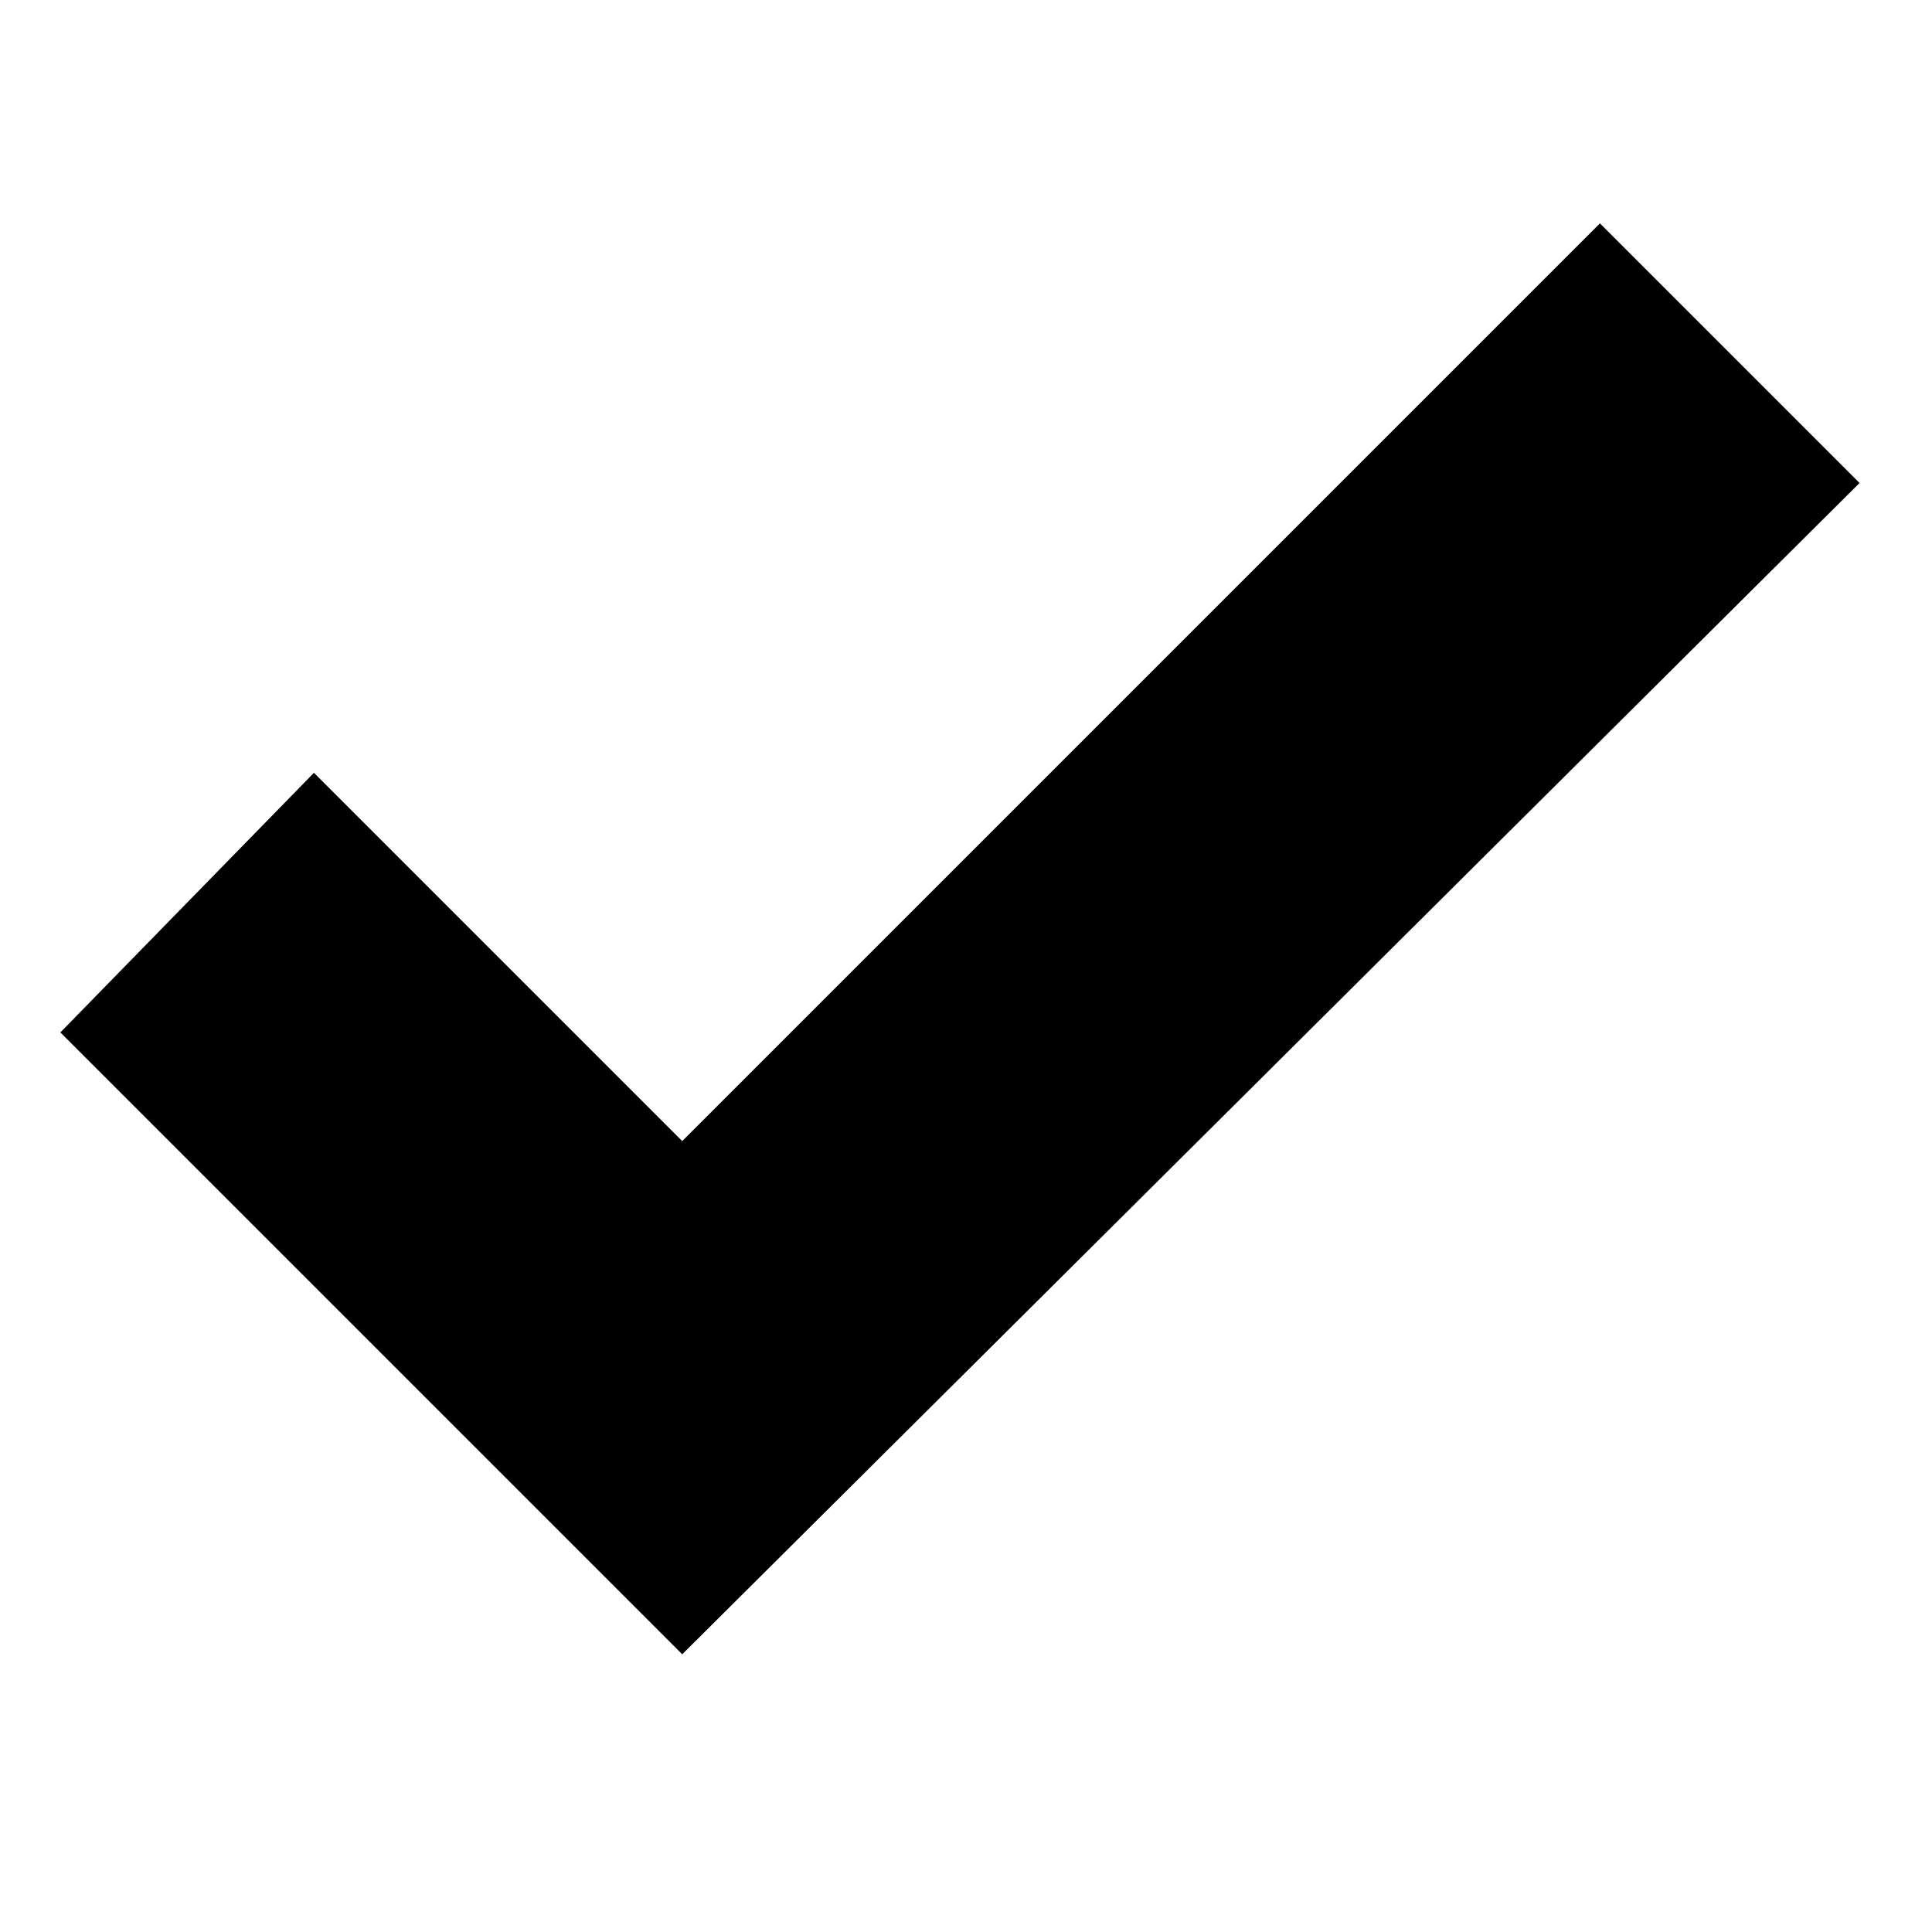
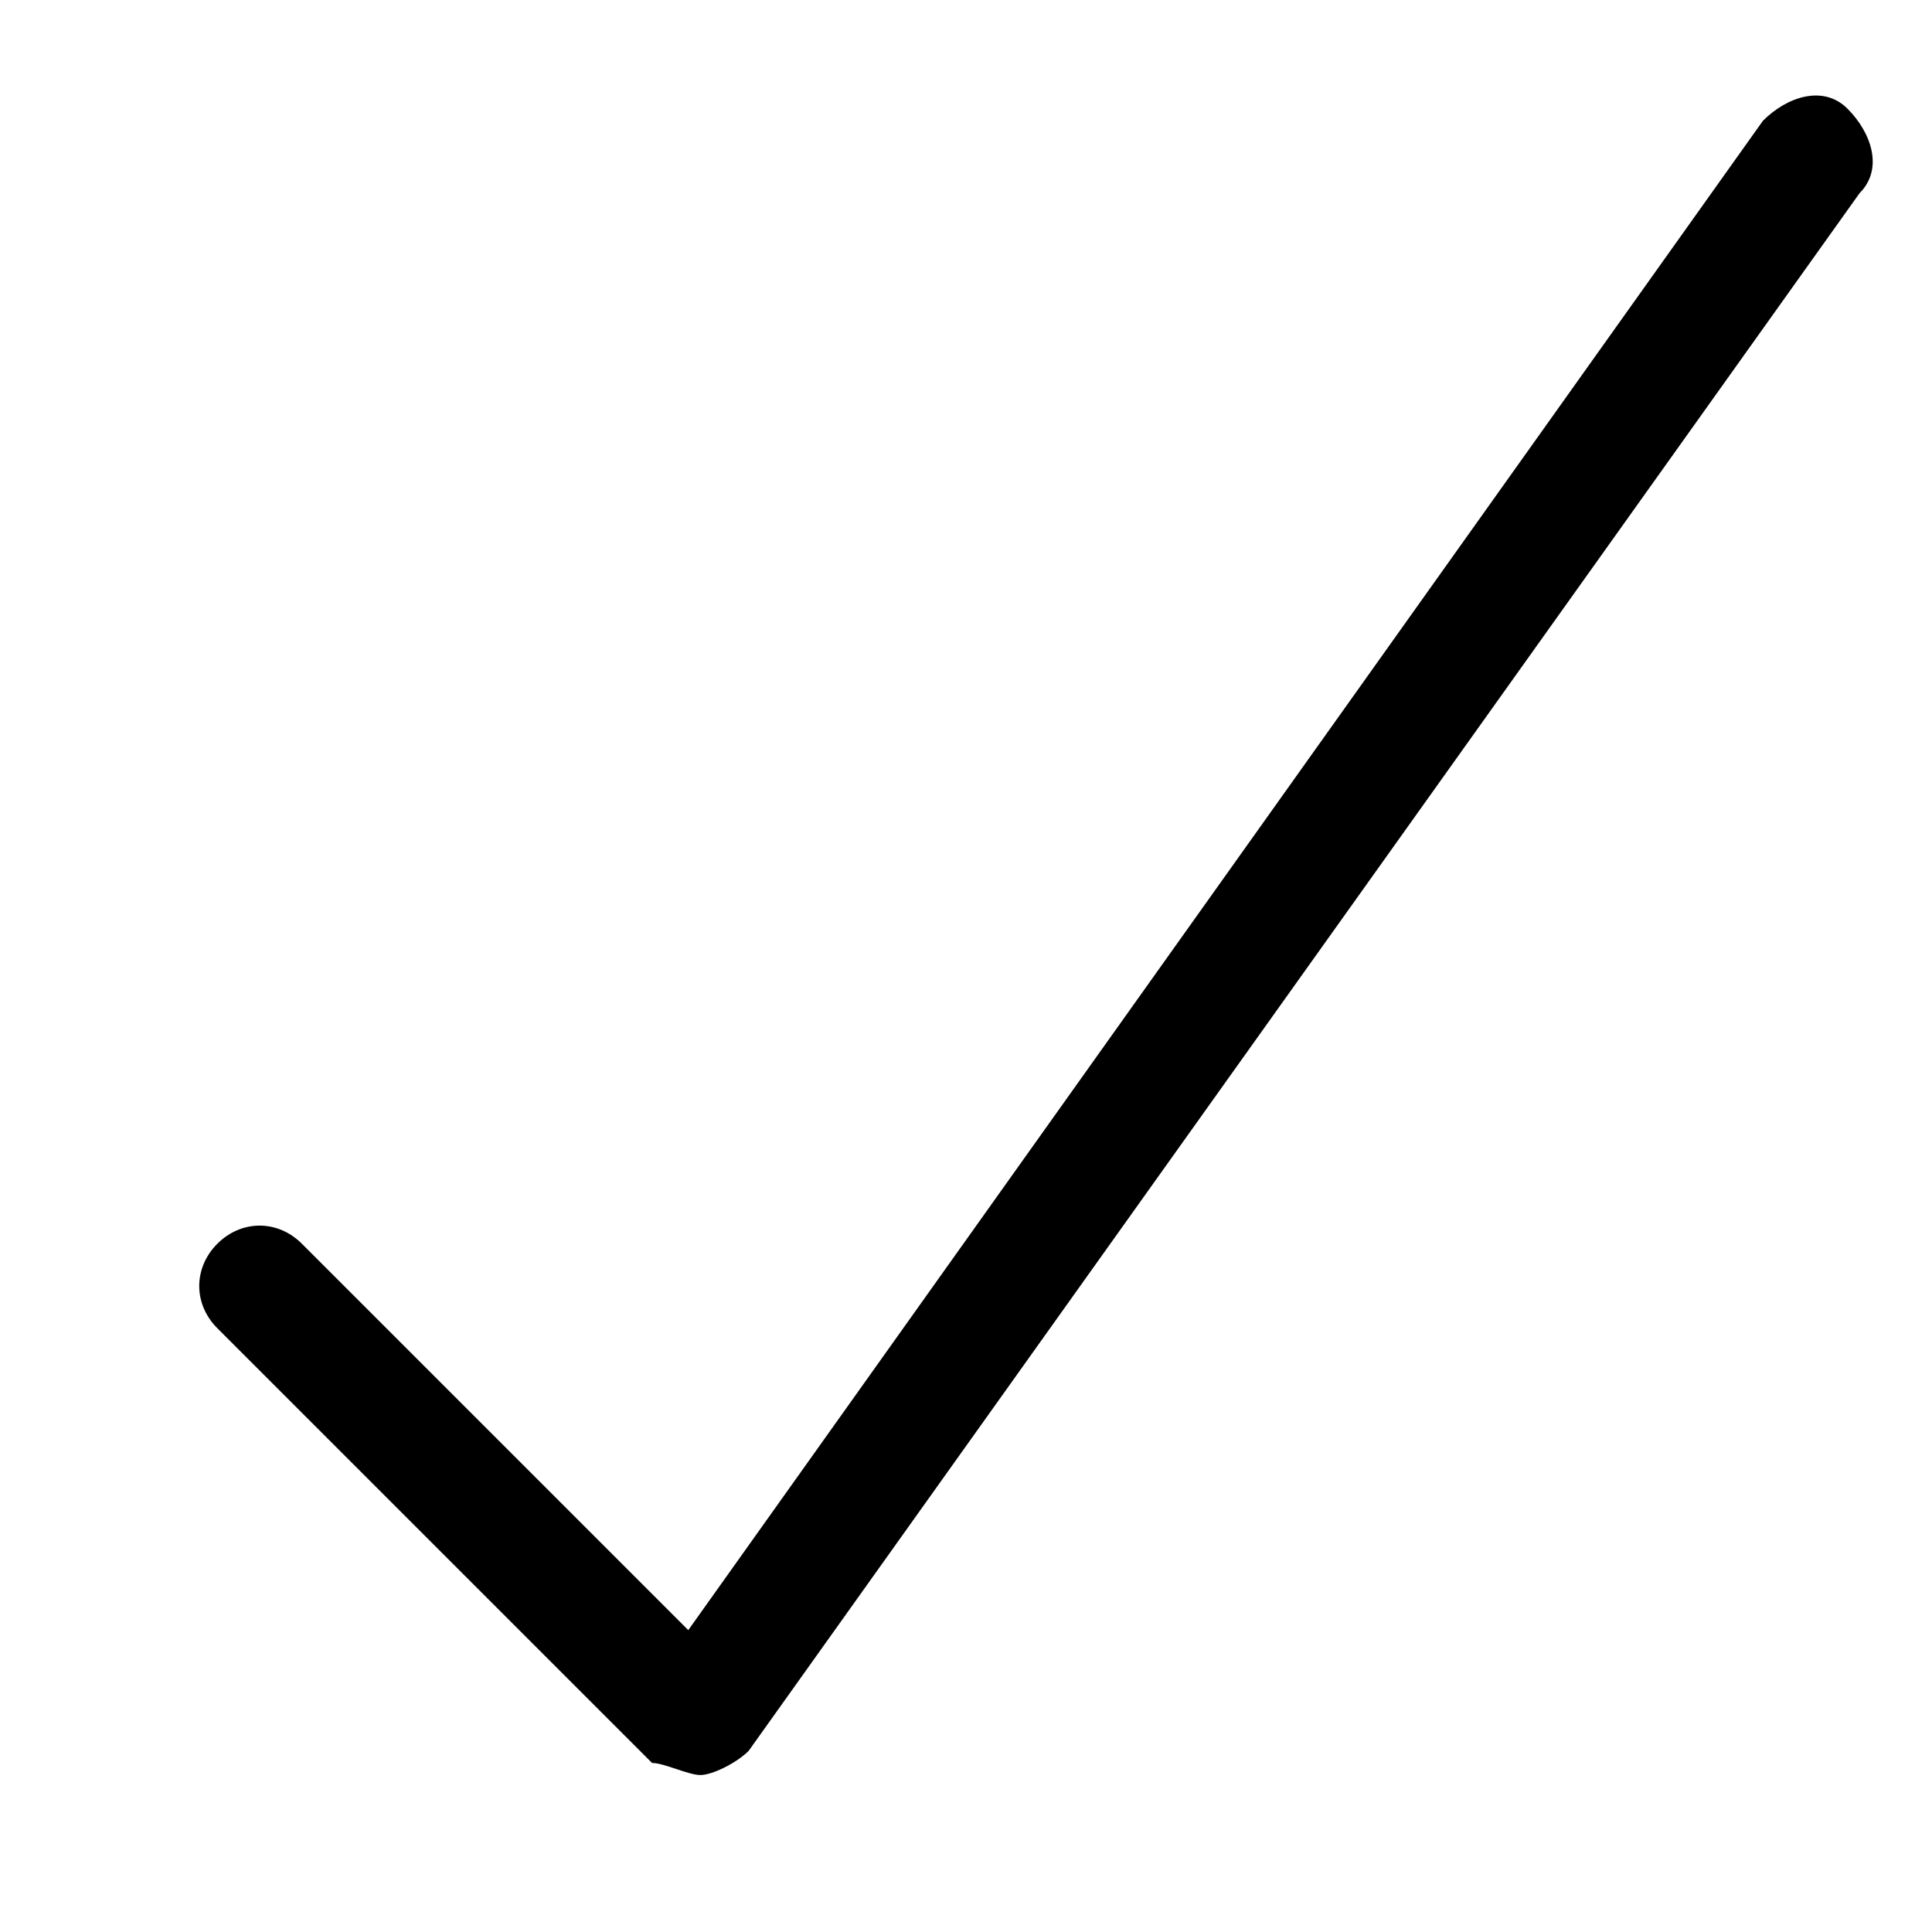
- <svg xmlns="http://www.w3.org/2000/svg" version="1.1" id="Layer_1" x="0px" y="0px" width="32px" height="32px" viewBox="-595 381 32 32" enable-background="new -595 381 32 32" xml:space="preserve">
-   <g id="grid">
- </g>
-   <g id="add">
-     <polyline points="-564.2,389 -568.5,384.7 -583.7,399.9 -589.8,393.8 -594,398.1 -583.7,408.4 -583.7,408.4  " />
+ <svg xmlns="http://www.w3.org/2000/svg" version="1.1" baseProfile="tiny" id="Layer_1" x="0px" y="0px" viewBox="0 0 16 16" xml:space="preserve">
+   <g id="XMLID_16_">
+     <g id="XMLID_17_">
+       <path d="M5.8,14.7c-0.1,0-0.3-0.1-0.4-0.1l-3.6-3.6c-0.2-0.2-0.2-0.5,0-0.7s0.5-0.2,0.7,0l3.2,3.2L14.6,1c0.2-0.2,0.5-0.3,0.7-0.1    c0.2,0.2,0.3,0.5,0.1,0.7L6.2,14.5C6.1,14.6,5.9,14.7,5.8,14.7C5.8,14.7,5.8,14.7,5.8,14.7z" />
+     </g>
  </g>
</svg>
